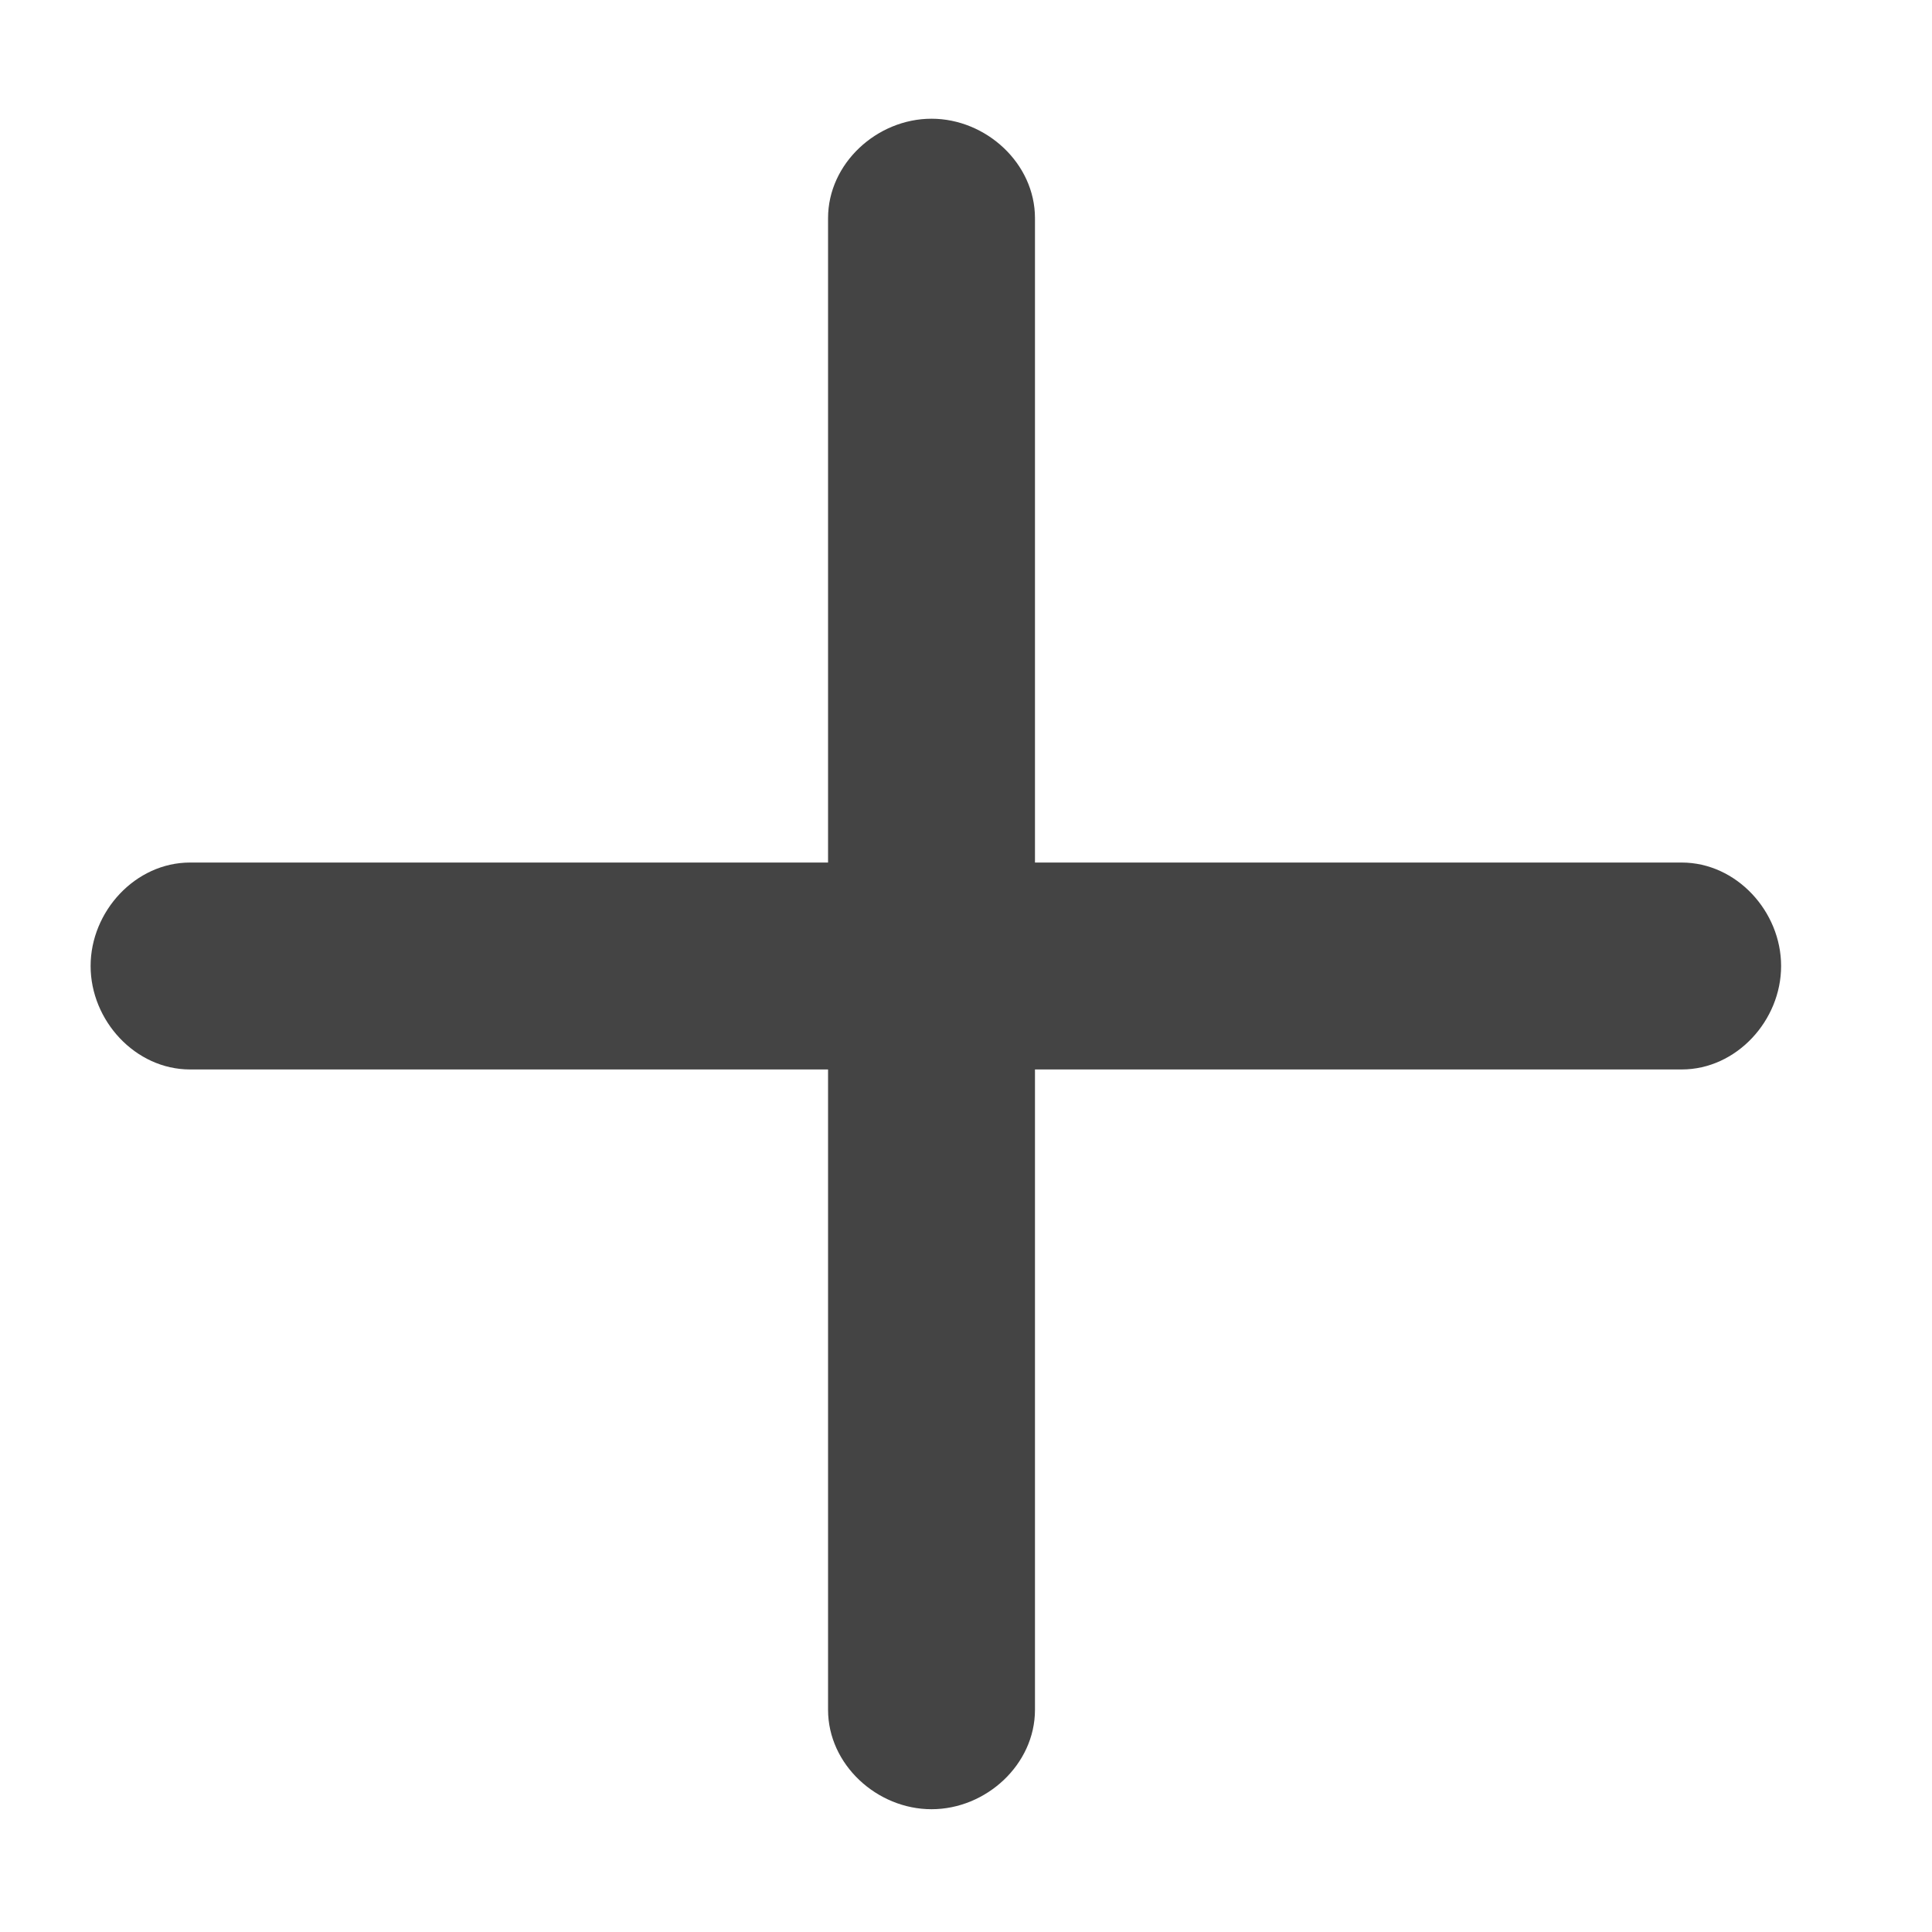
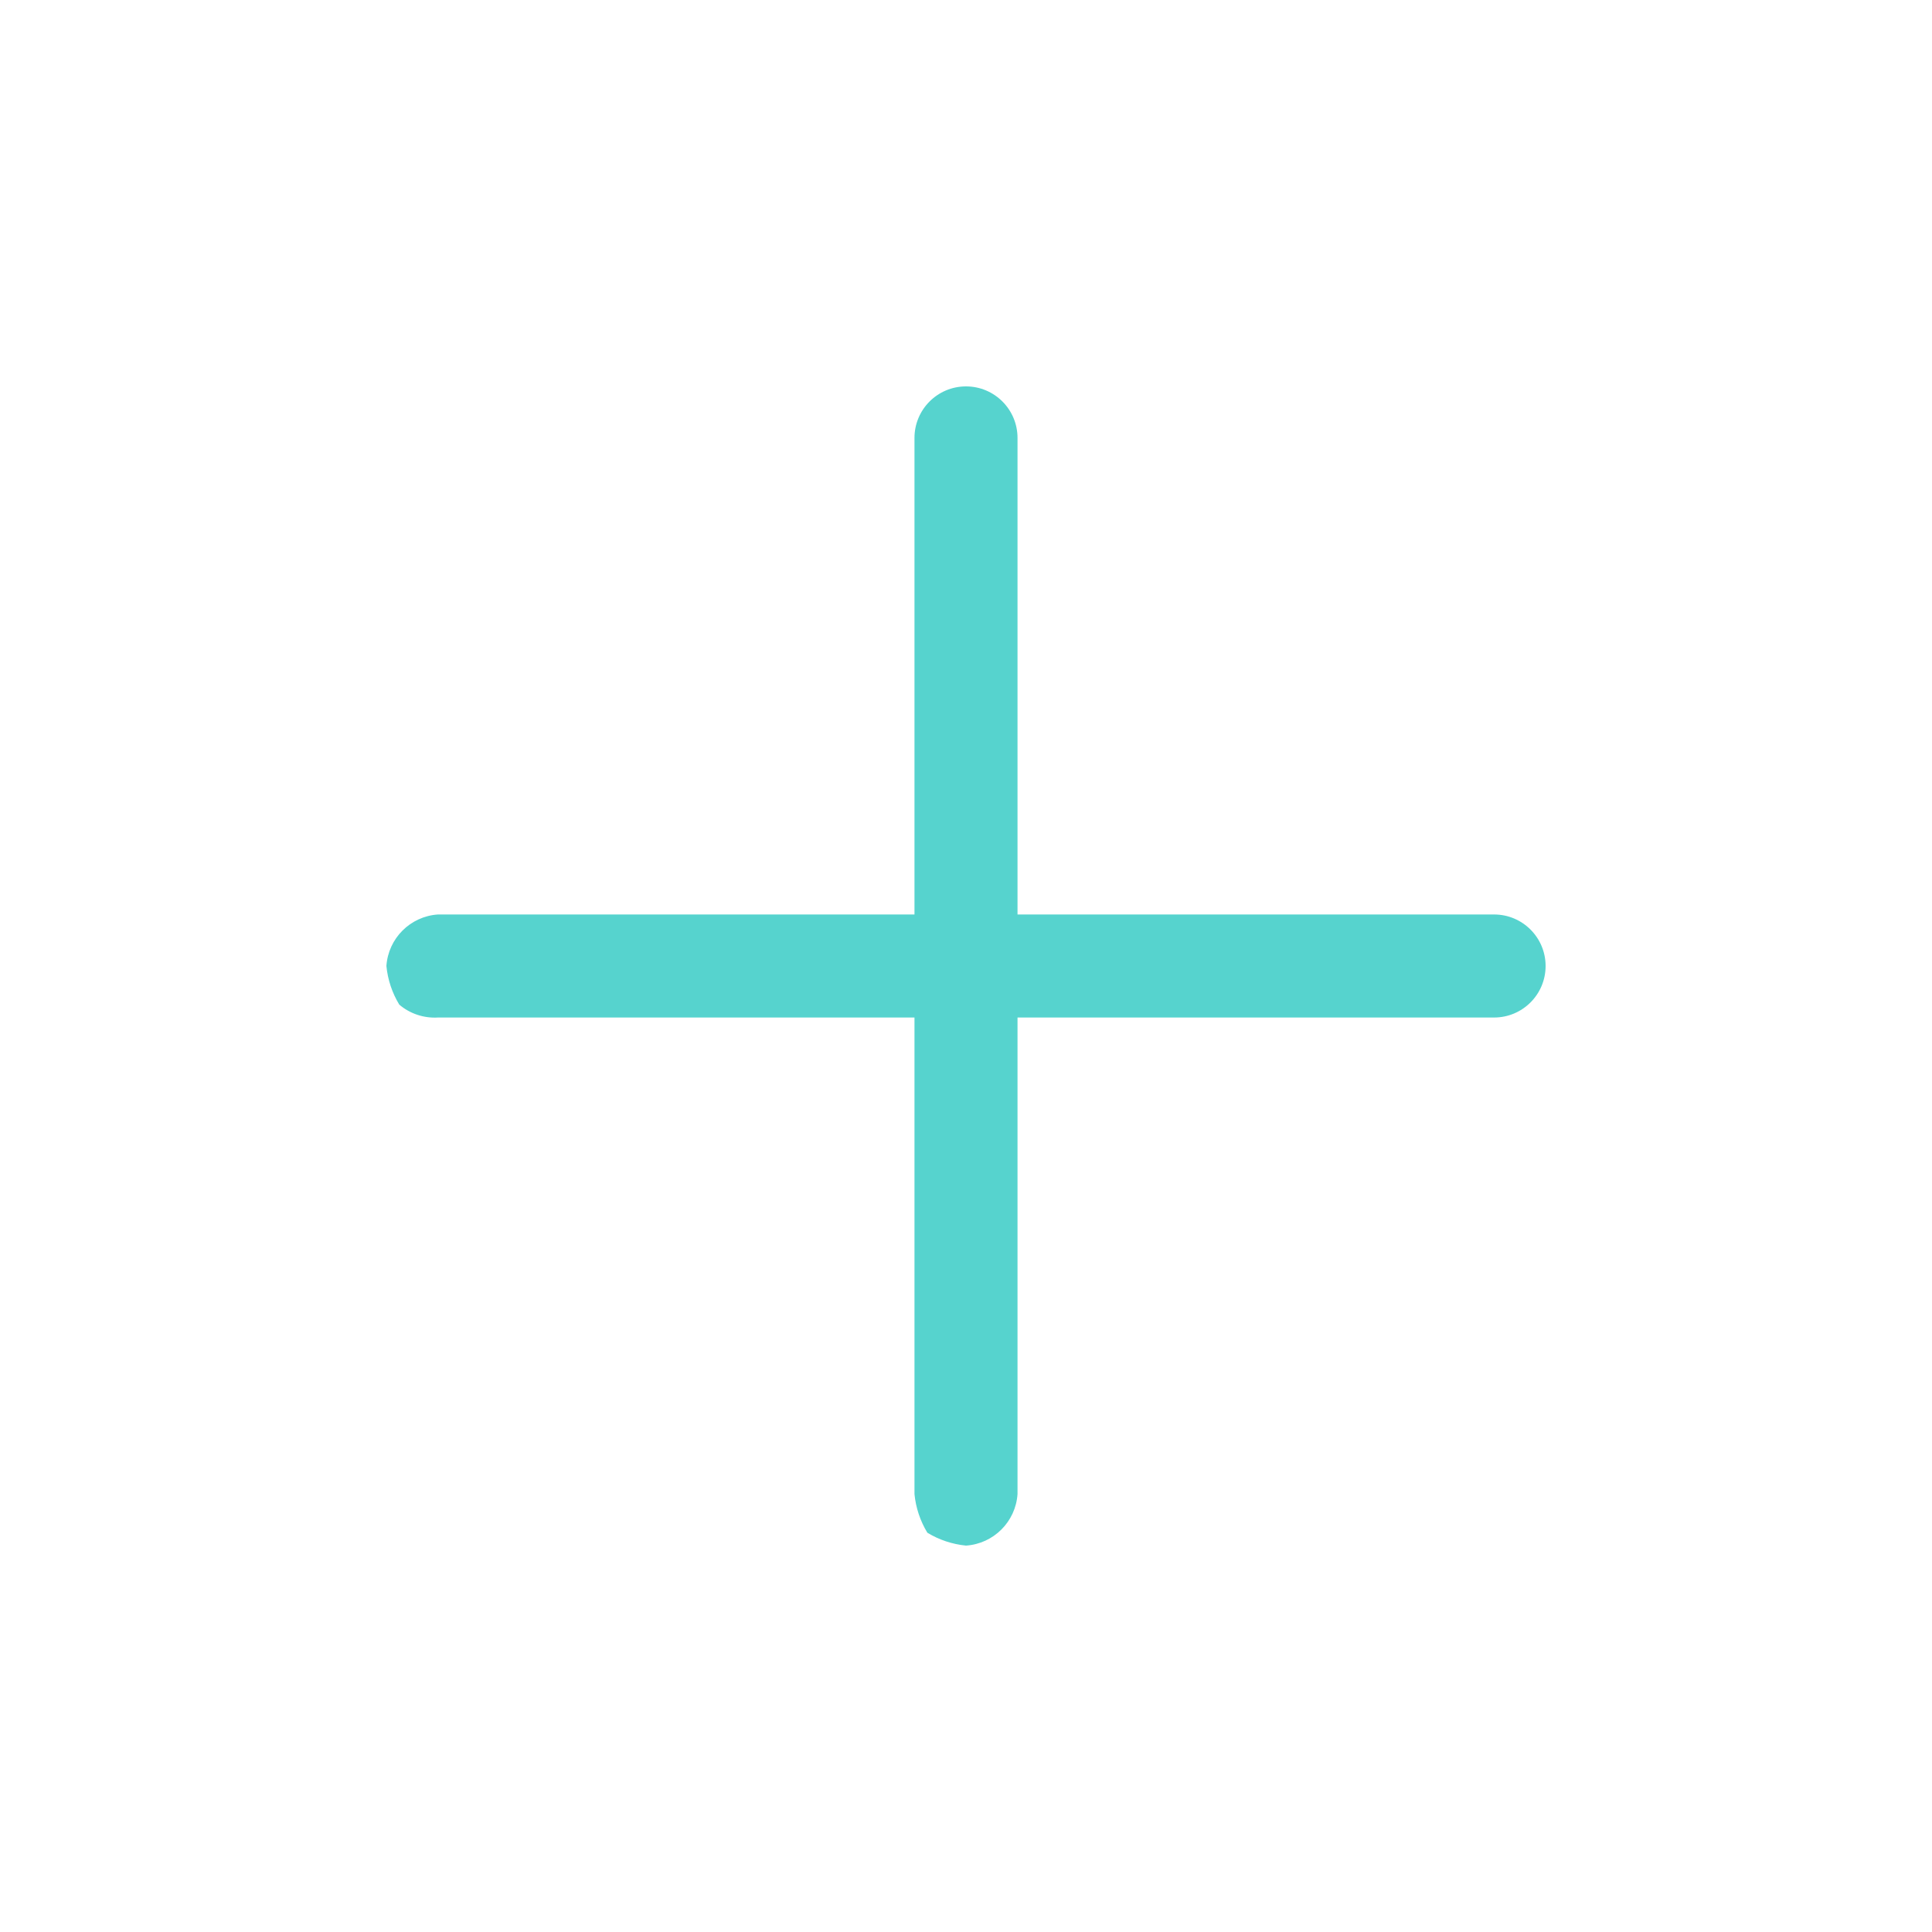
- <svg xmlns="http://www.w3.org/2000/svg" width="20" height="20" viewBox="0 0 20 20" class="icon">
-   <path fill="#444" d="M17.409 8.929h-6.695V2.258c0-.566-.506-1.029-1.071-1.029s-1.071.463-1.071 1.029v6.671H1.967C1.401 8.929.938 9.435.938 10s.463 1.071 1.029 1.071h6.605V17.7c0 .566.506 1.029 1.071 1.029s1.071-.463 1.071-1.029v-6.629h6.695c.566 0 1.029-.506 1.029-1.071s-.463-1.071-1.029-1.071z" />
+ <svg xmlns="http://www.w3.org/2000/svg" id="Capa_1" data-name="Capa 1" viewBox="0 0 30 30">
+   <defs>
+     <style>.cls-1{fill:#56d3ce;}</style>
+   </defs>
+   <path class="cls-1" d="M15.8,15.8h7.4a.8.8,0,0,0,0-1.6H15.8V6.8a.8.8,0,0,0-1.6,0v7.4H6.8A.86.86,0,0,0,6,15a1.42,1.42,0,0,0,.2.6.85.85,0,0,0,.6.2h7.4v7.4a1.42,1.42,0,0,0,.2.6,1.42,1.42,0,0,0,.6.2.86.86,0,0,0,.8-.8Z" />
</svg>
